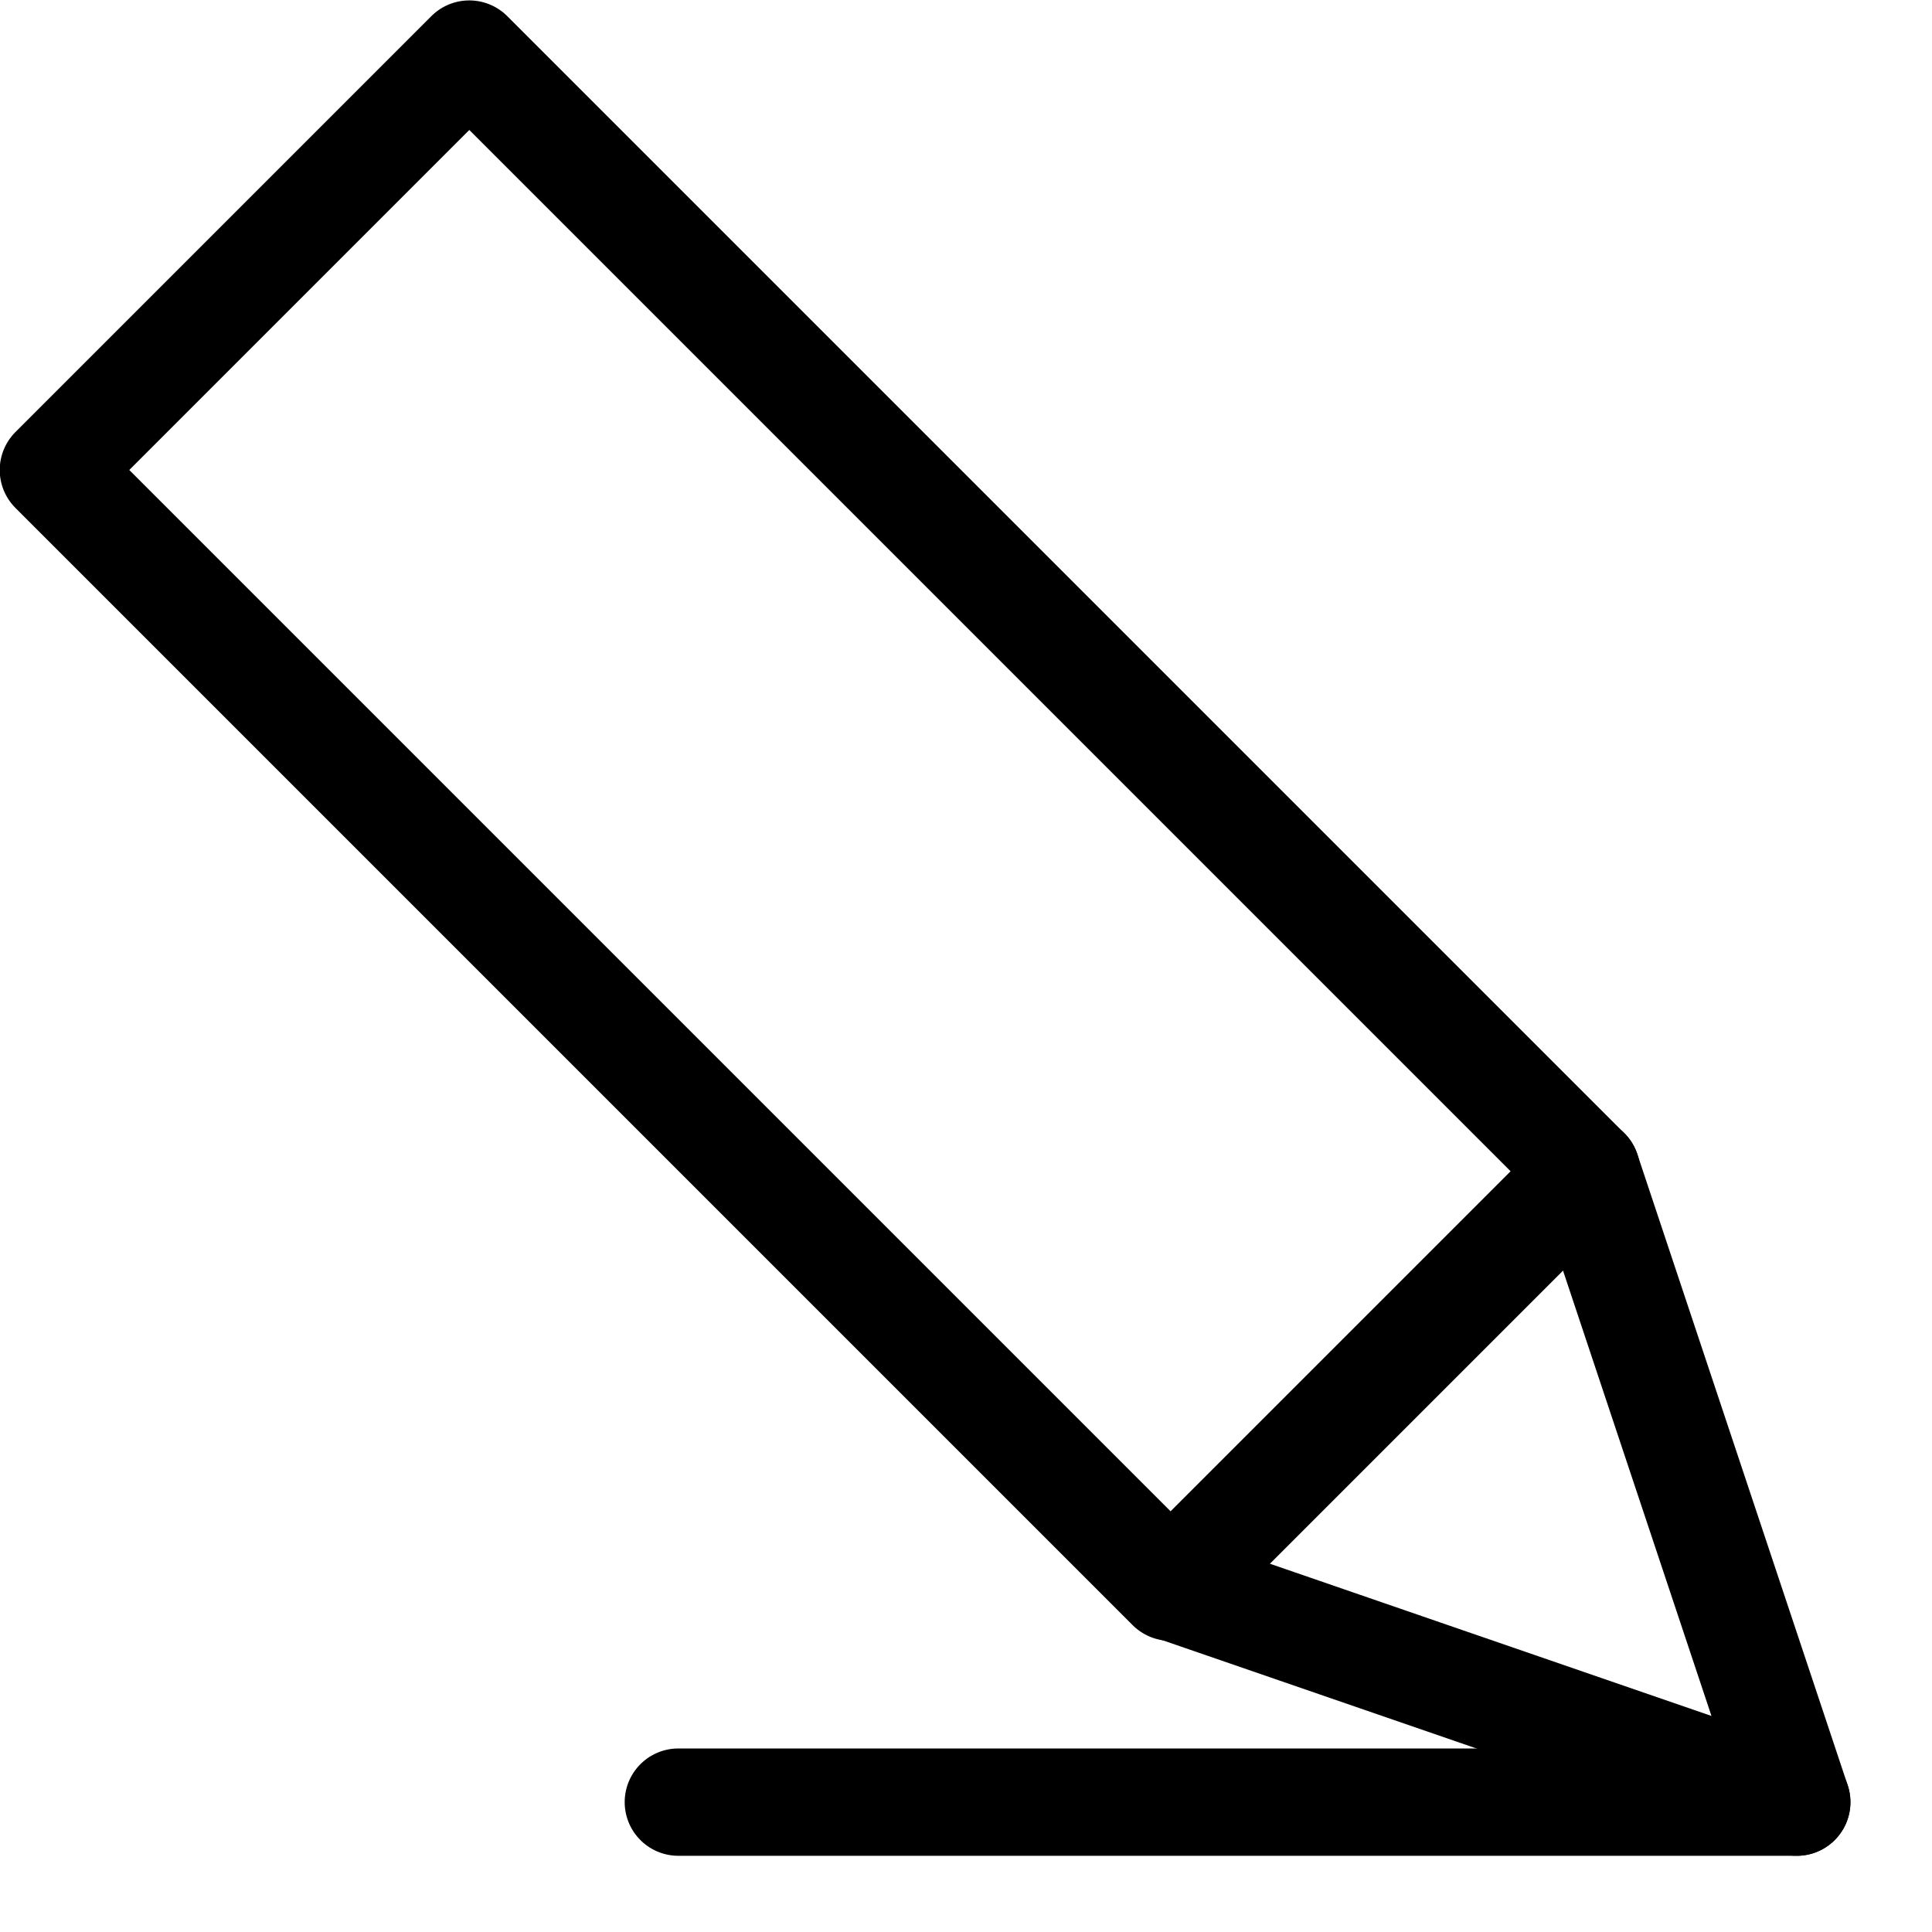
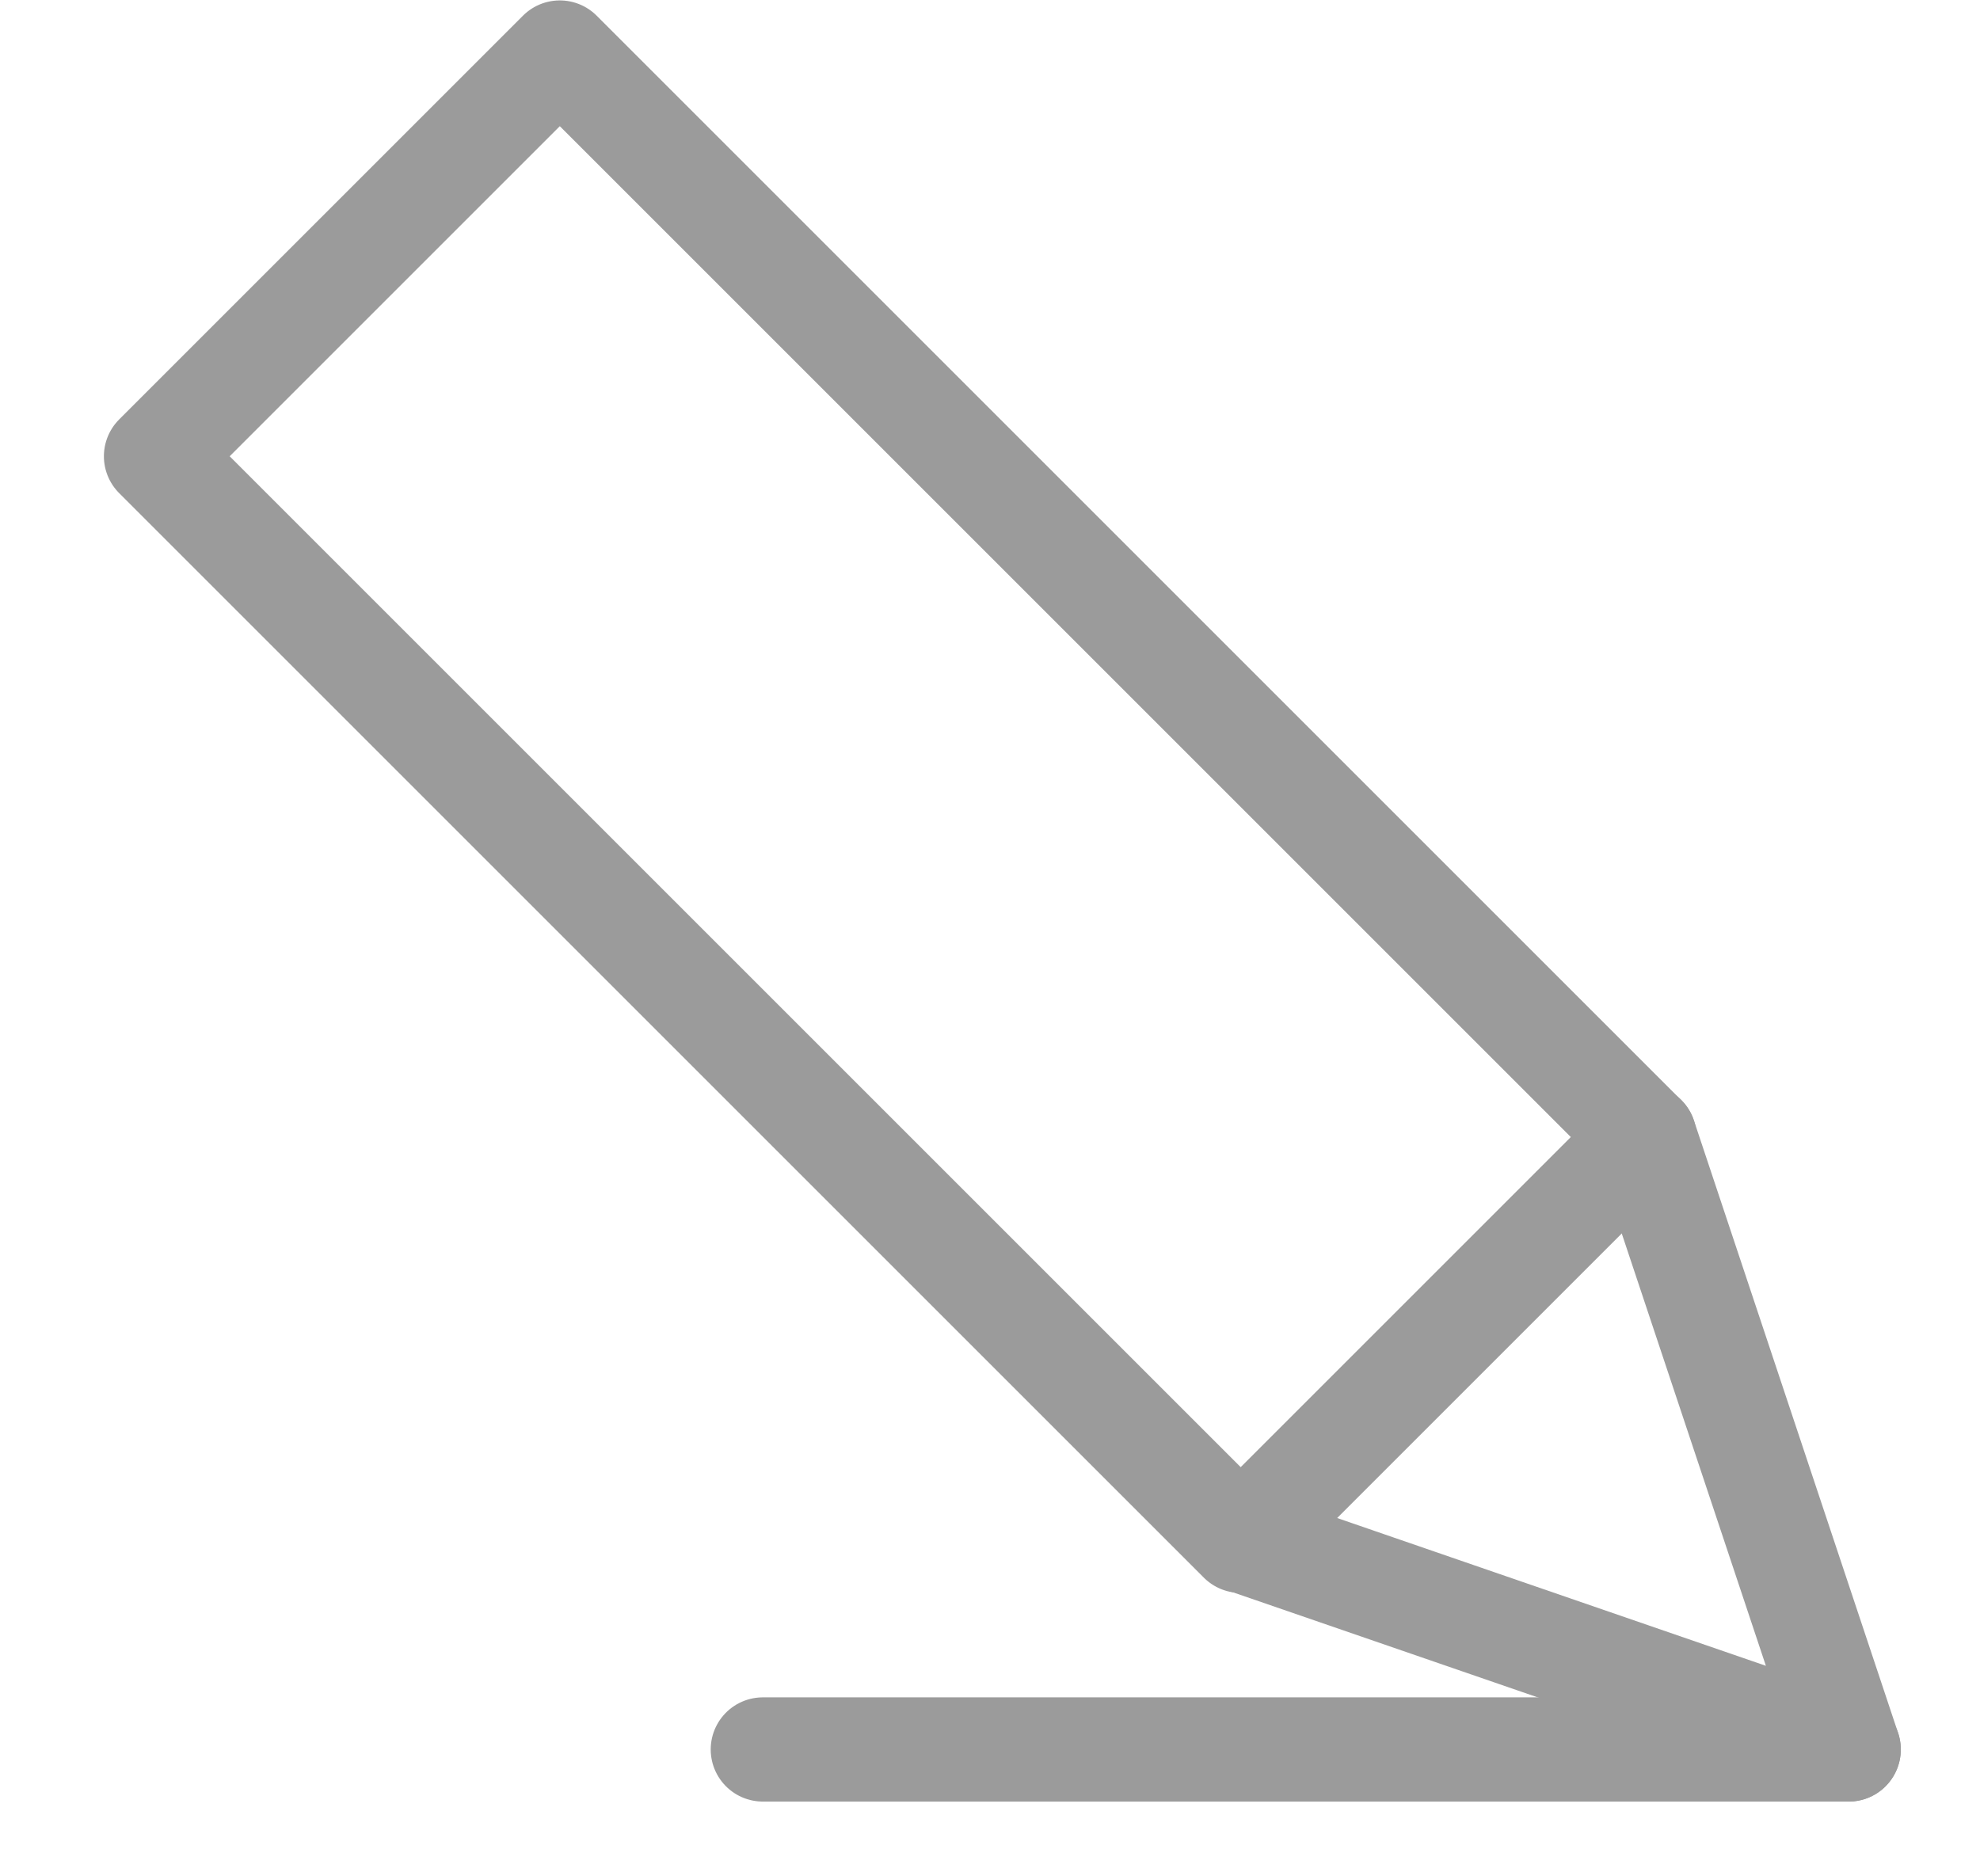
- <svg xmlns="http://www.w3.org/2000/svg" id="Layer_1" data-name="Layer 1" width="18px" height="18px">
-   <defs>
-     <style>.cls-1{fill:none;stroke:#000;stroke-linecap:round;stroke-linejoin:round;}</style>
-   </defs>
-   <rect class="cls-1" x="86.83" y="64.27" width="14.72" height="5.48" transform="translate(-11.58 -106.34) rotate(45)" />
-   <polyline class="cls-1" points="10.91 14.78 16.74 16.79 14.78 10.91" />
-   <line class="cls-1" x1="16.74" y1="16.79" x2="6.32" y2="16.79" />
+ <svg xmlns="http://www.w3.org/2000/svg" width="19px" height="18px" viewBox="0 0 19 18" version="1.1">
+   <defs />
+   <g id="Page-1" stroke="none" stroke-width="1" fill="none" fill-rule="evenodd" stroke-linecap="round" stroke-linejoin="round">
+     <g id="icon-input" transform="translate(1, 0)" stroke="#9B9B9B">
+       <rect id="Rectangle-path" transform="translate(7.639162, 7.645613) rotate(45) translate(-7.639162, -7.645613) " x="0.279" y="4.906" width="14.72" height="5.48" />
+       <polyline id="Shape" points="10.91 14.78 16.74 16.79 14.78 10.91" />
+       <path d="M16.74,16.79 L6.32,16.79" id="Shape" />
+     </g>
+   </g>
</svg>
